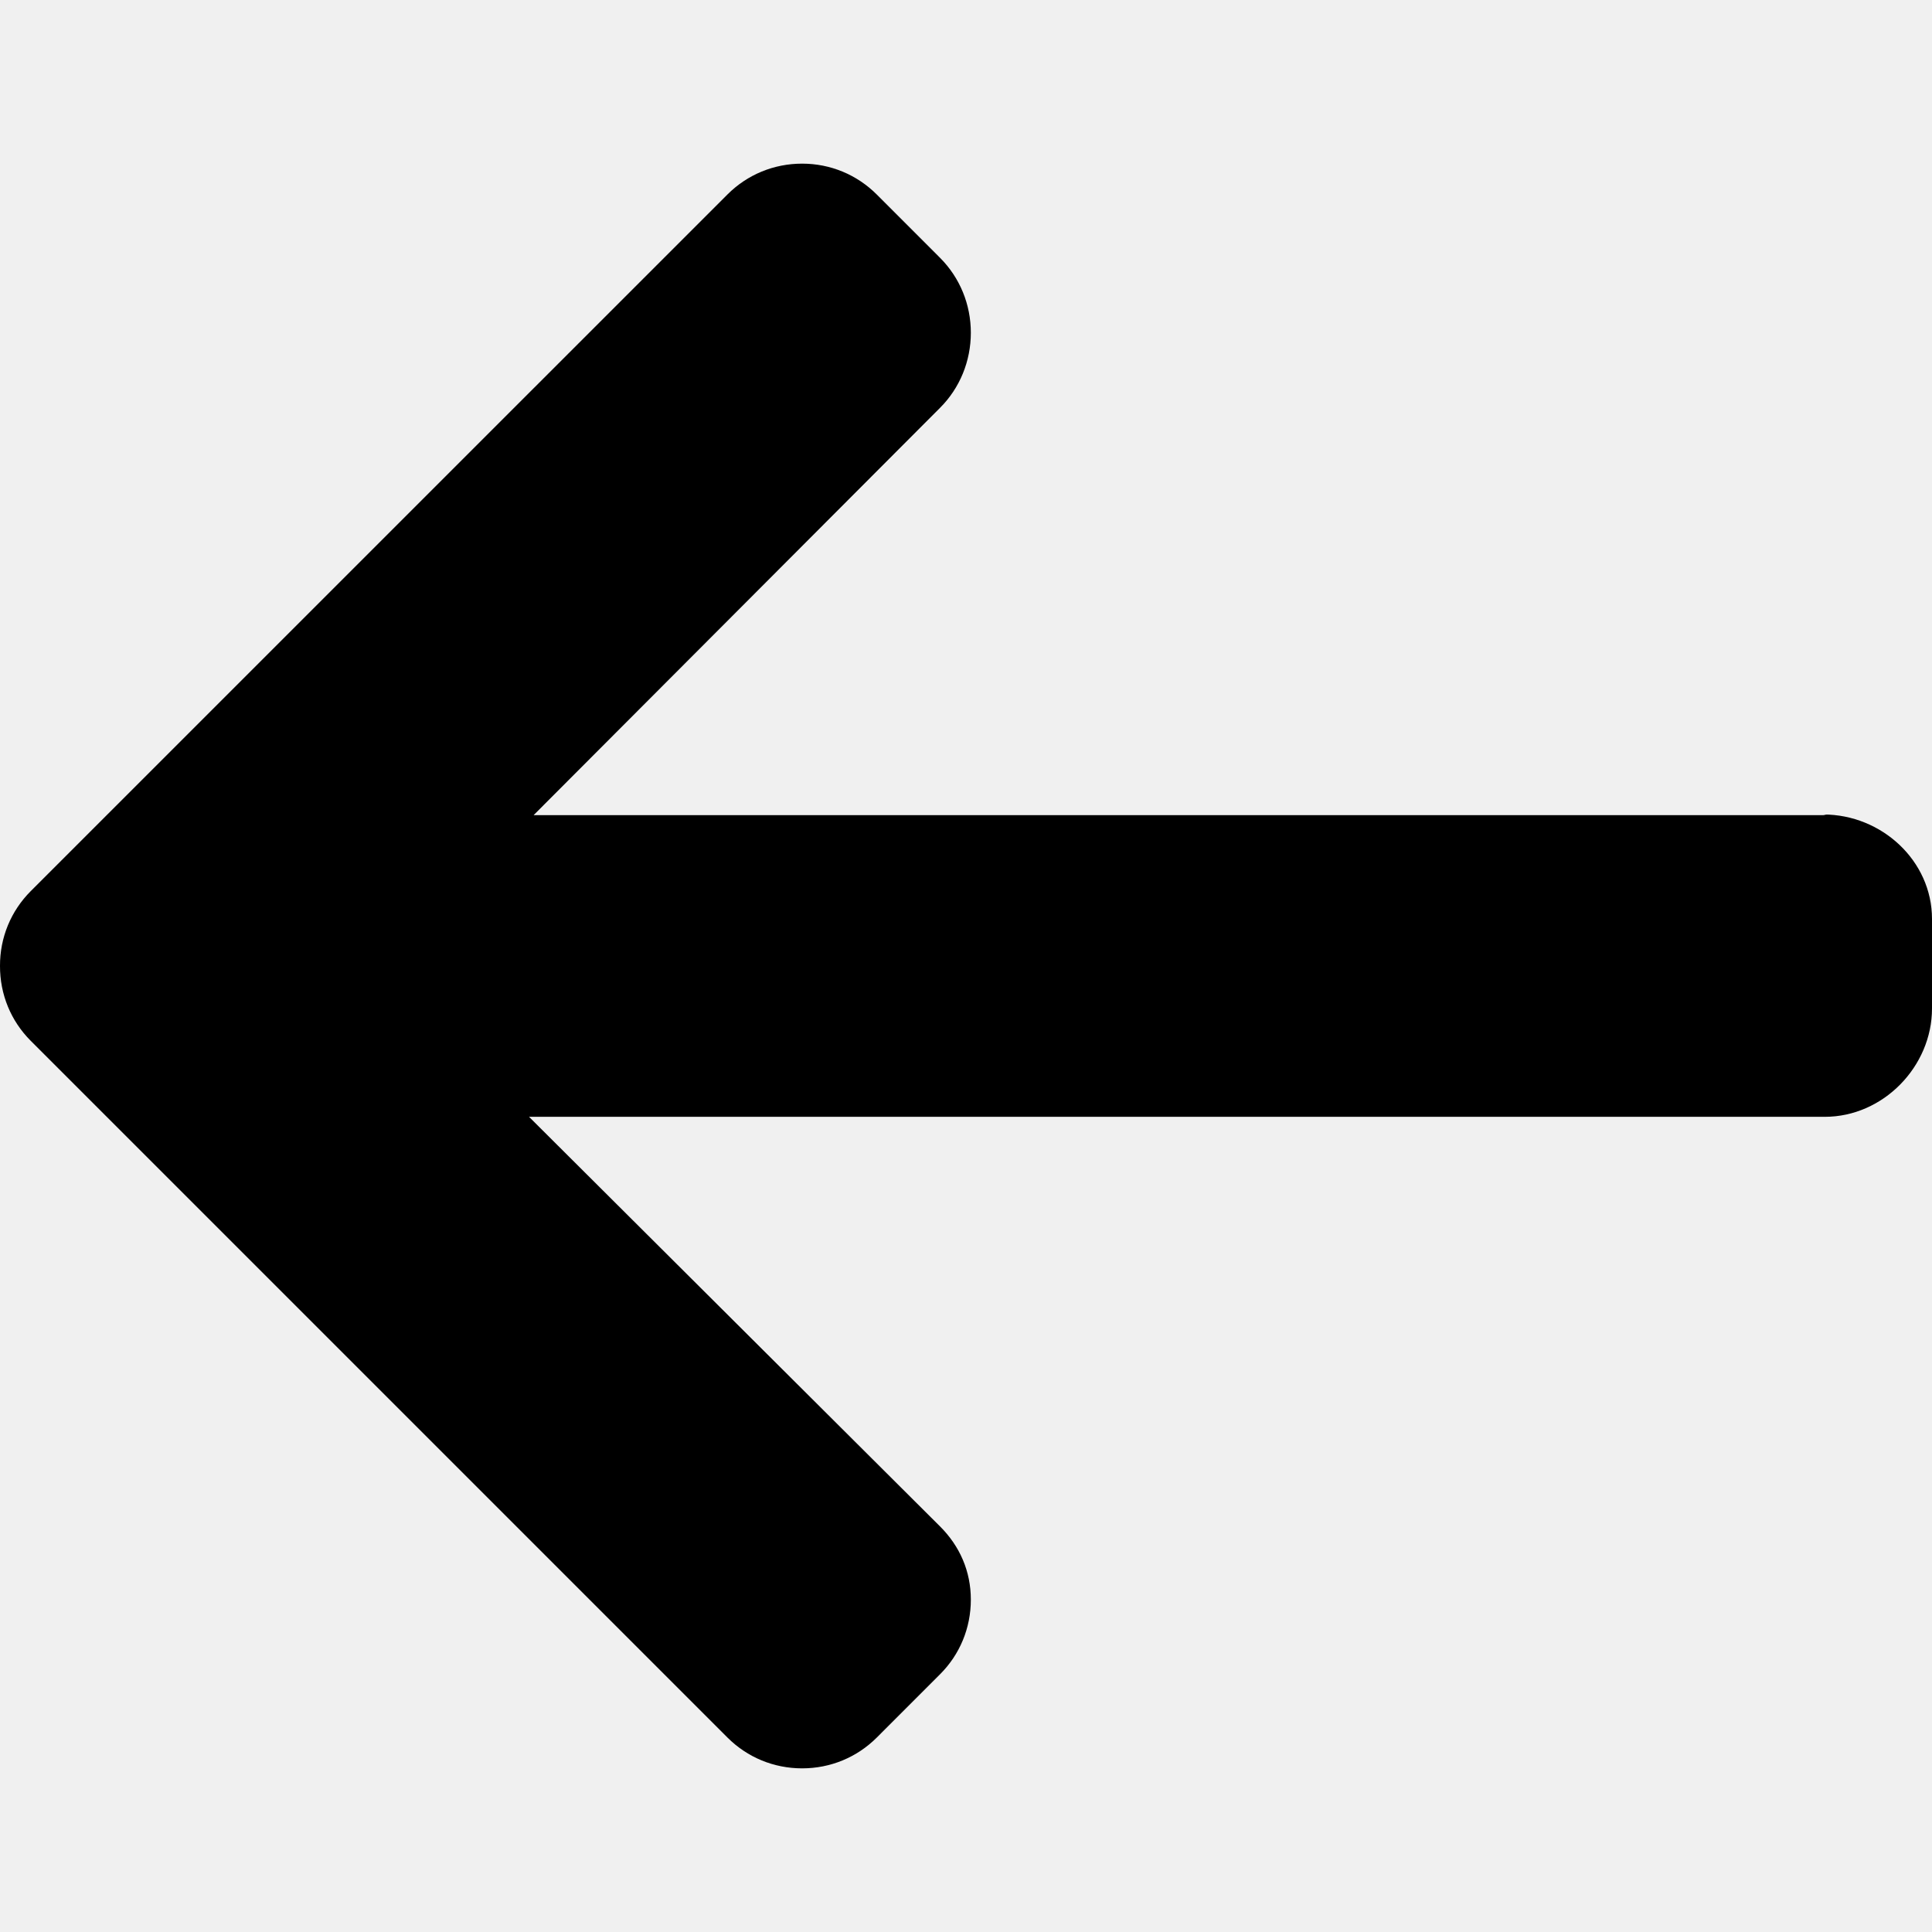
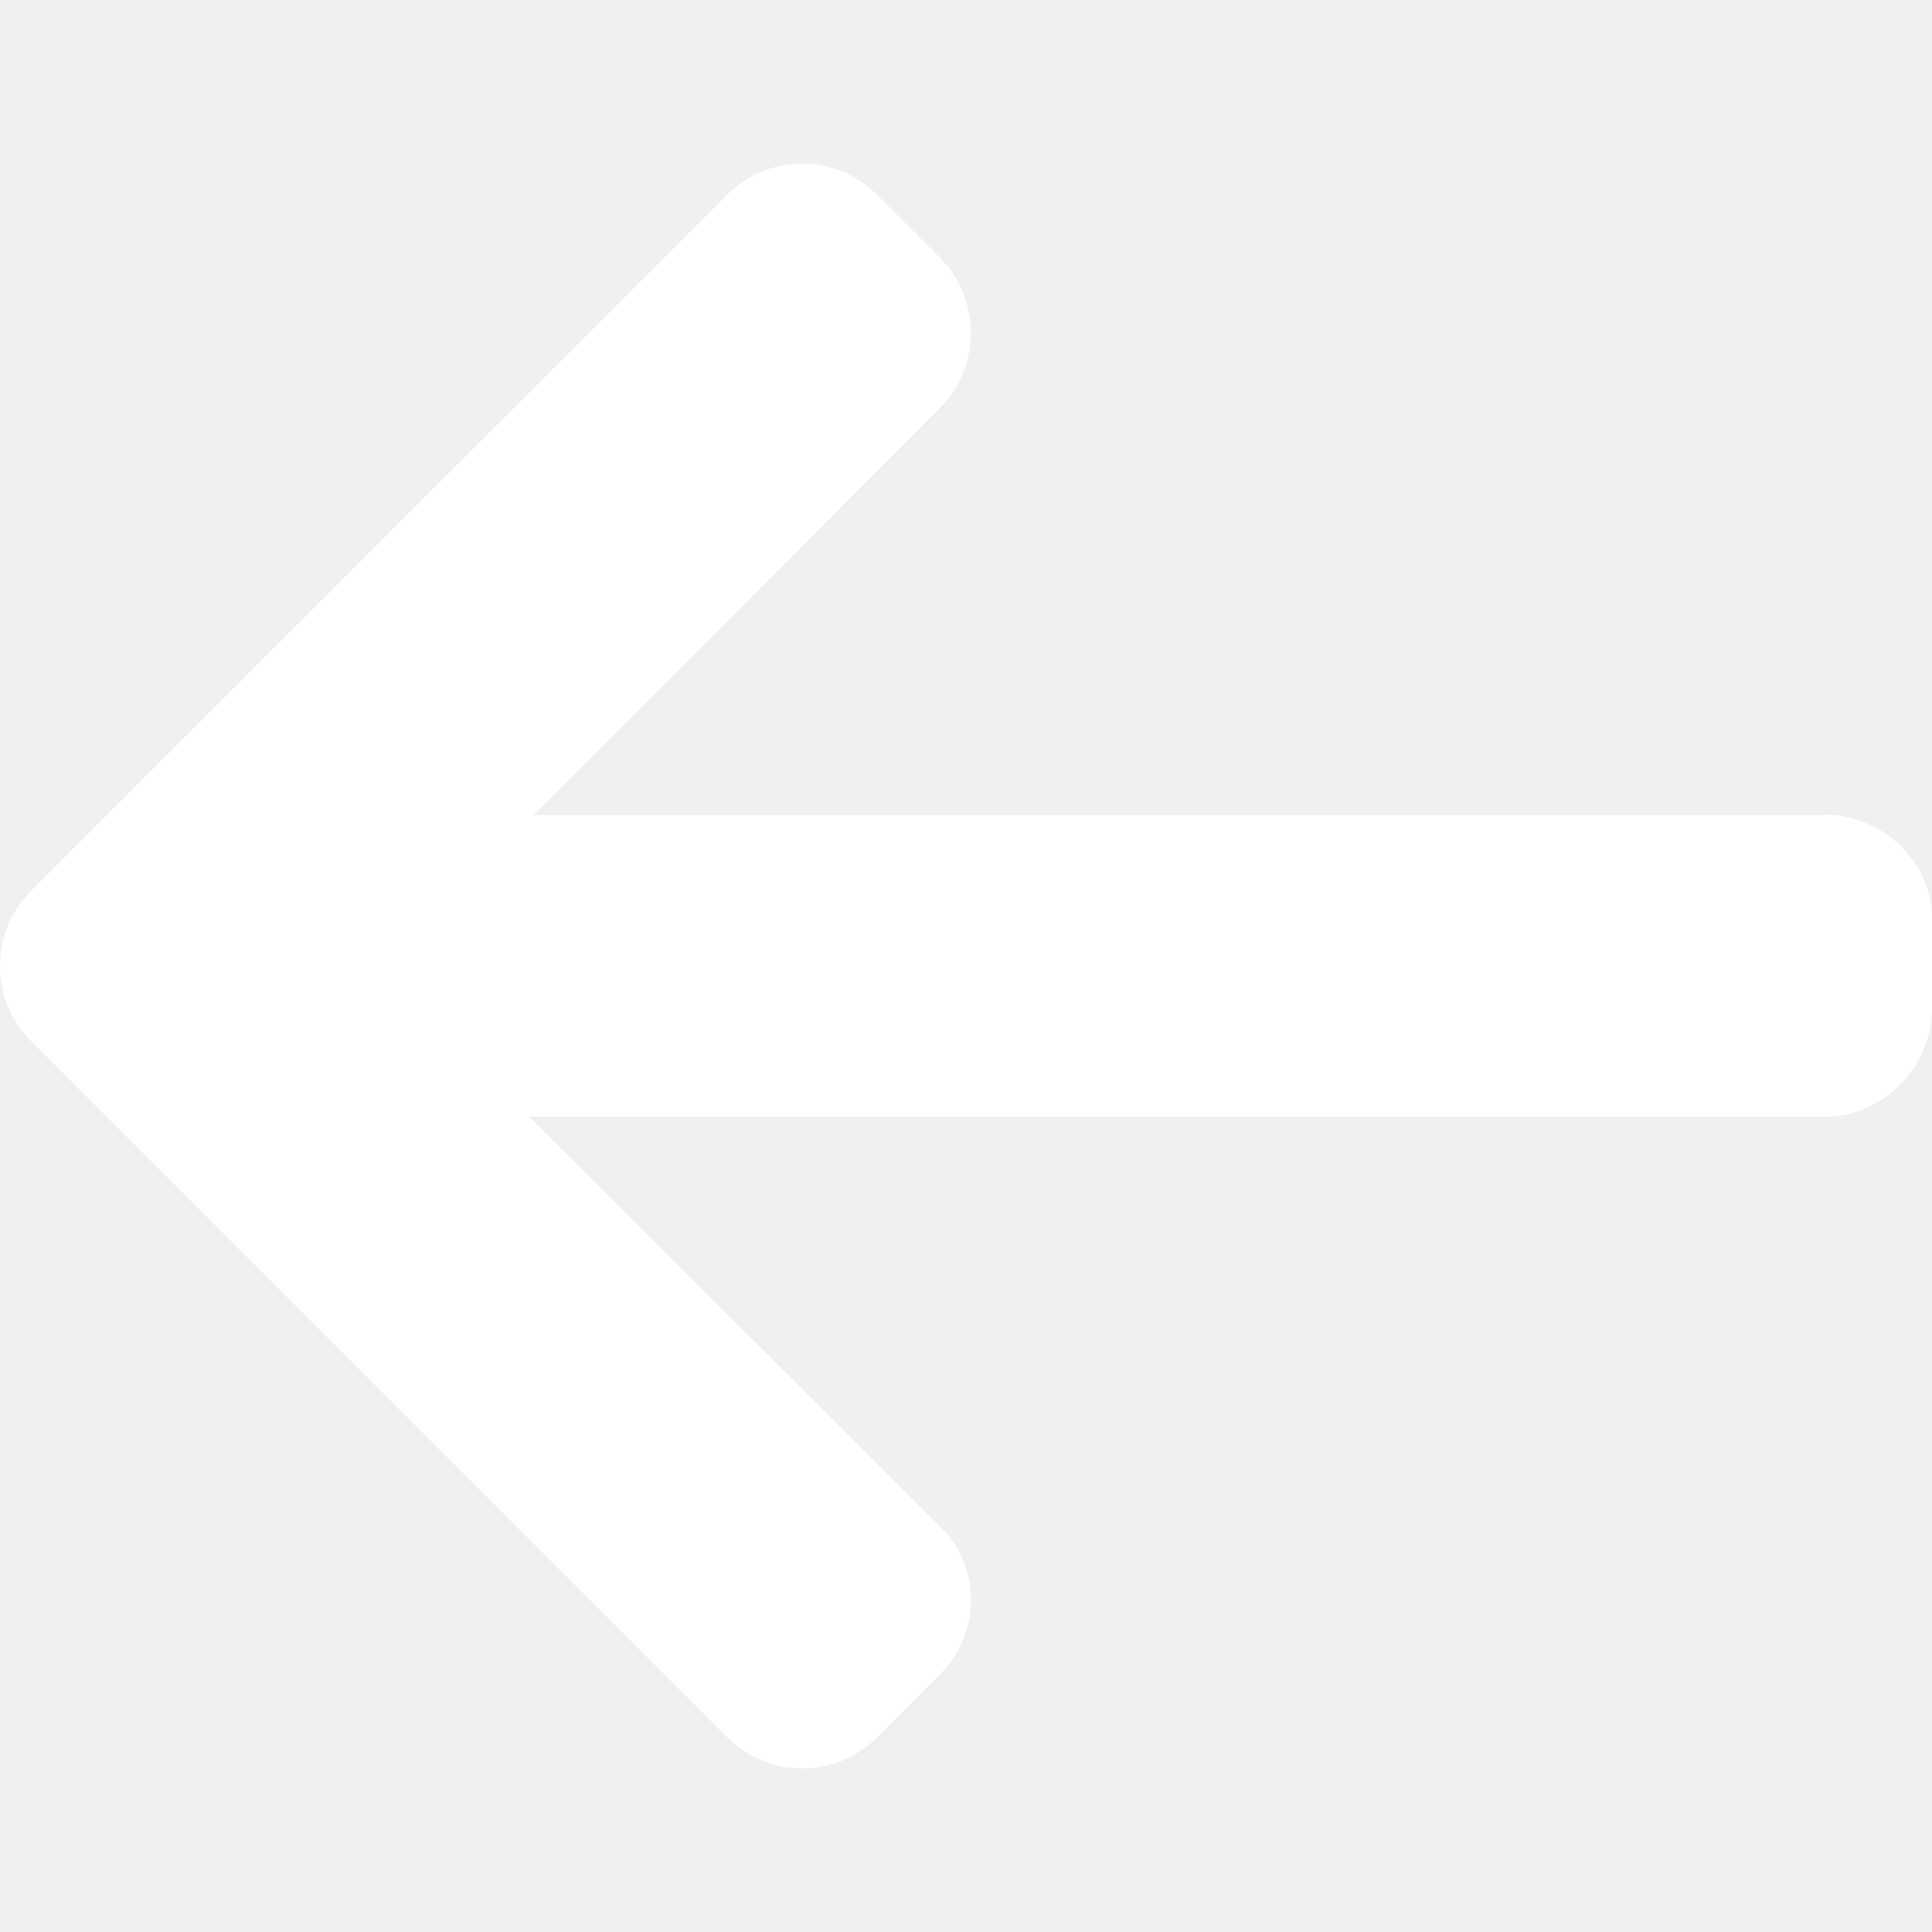
- <svg xmlns="http://www.w3.org/2000/svg" version="1.1" id="Layer_1" x="0px" y="0px" viewBox="0 0 492 492" style="enable-background:new 0 0 492 492;" xml:space="preserve">
+ <svg xmlns="http://www.w3.org/2000/svg" version="1.1" id="Layer_1" x="0px" y="0px" viewBox="0 0 492 492" style="enable-background:new 0 0 492 492;" xml:space="preserve" width="512px" height="512px" class="">
  <g>
    <g>
-       <path d="M464.344,207.418l0.768,0.168H135.888l103.496-103.724c5.068-5.064,7.848-11.924,7.848-19.124    c0-7.2-2.78-14.012-7.848-19.088L223.28,49.538c-5.064-5.064-11.812-7.864-19.008-7.864c-7.2,0-13.952,2.78-19.016,7.844    L7.844,226.914C2.76,231.998-0.02,238.77,0,245.974c-0.02,7.244,2.76,14.02,7.844,19.096l177.412,177.412    c5.064,5.06,11.812,7.844,19.016,7.844c7.196,0,13.944-2.788,19.008-7.844l16.104-16.112c5.068-5.056,7.848-11.808,7.848-19.008    c0-7.196-2.78-13.592-7.848-18.652L134.72,284.406h329.992c14.828,0,27.288-12.78,27.288-27.6v-22.788    C492,219.198,479.172,207.418,464.344,207.418z" />
+       <g>
+         <path d="M464.344,207.418l0.768,0.168H135.888l103.496-103.724c5.068-5.064,7.848-11.924,7.848-19.124    c0-7.2-2.78-14.012-7.848-19.088L223.28,49.538c-5.064-5.064-11.812-7.864-19.008-7.864c-7.2,0-13.952,2.78-19.016,7.844    L7.844,226.914C2.76,231.998-0.02,238.77,0,245.974c-0.02,7.244,2.76,14.02,7.844,19.096l177.412,177.412    c5.064,5.06,11.812,7.844,19.016,7.844c7.196,0,13.944-2.788,19.008-7.844l16.104-16.112c5.068-5.056,7.848-11.808,7.848-19.008    c0-7.196-2.78-13.592-7.848-18.652L134.72,284.406h329.992c14.828,0,27.288-12.78,27.288-27.6v-22.788    C492,219.198,479.172,207.418,464.344,207.418z" data-original="#FFFFFF" class="active-path" data-old_color="#FFFFFF" fill="#FFFFFF" />
+       </g>
    </g>
  </g>
-   <g>
- </g>
-   <g>
- </g>
-   <g>
- </g>
-   <g>
- </g>
-   <g>
- </g>
-   <g>
- </g>
-   <g>
- </g>
-   <g>
- </g>
-   <g>
- </g>
-   <g>
- </g>
-   <g>
- </g>
-   <g>
- </g>
-   <g>
- </g>
-   <g>
- </g>
-   <g>
- </g>
</svg>
